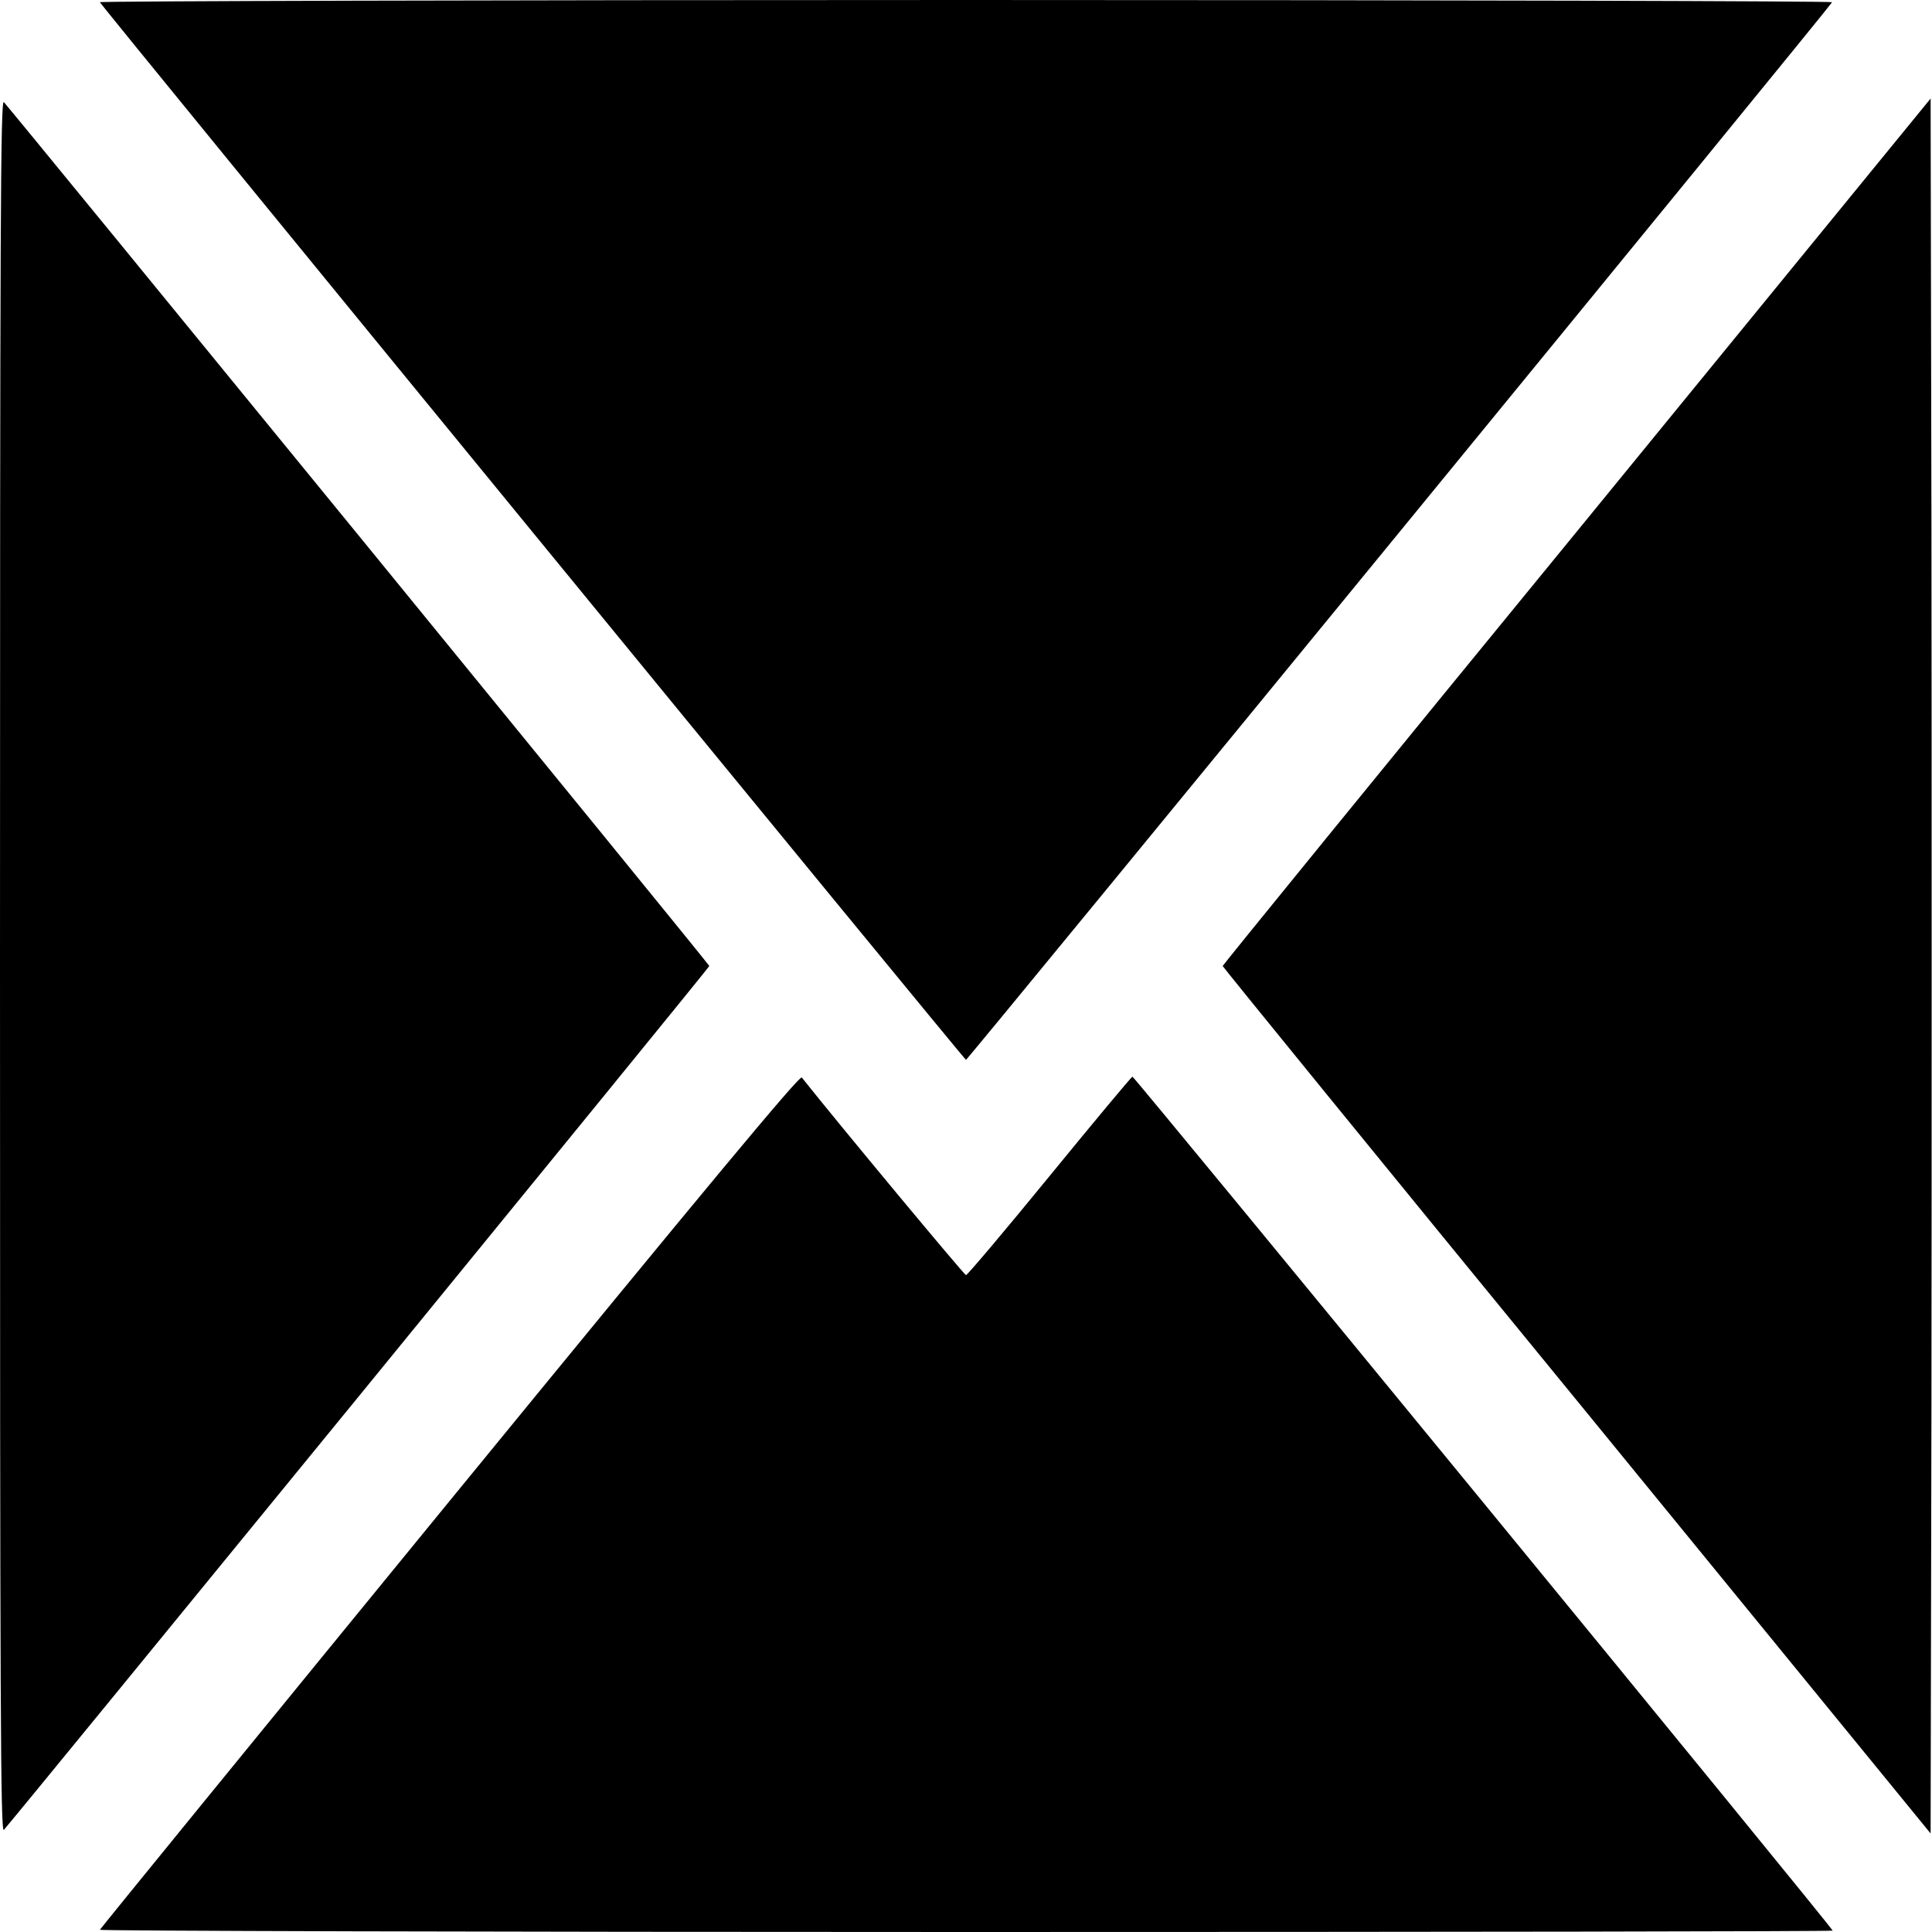
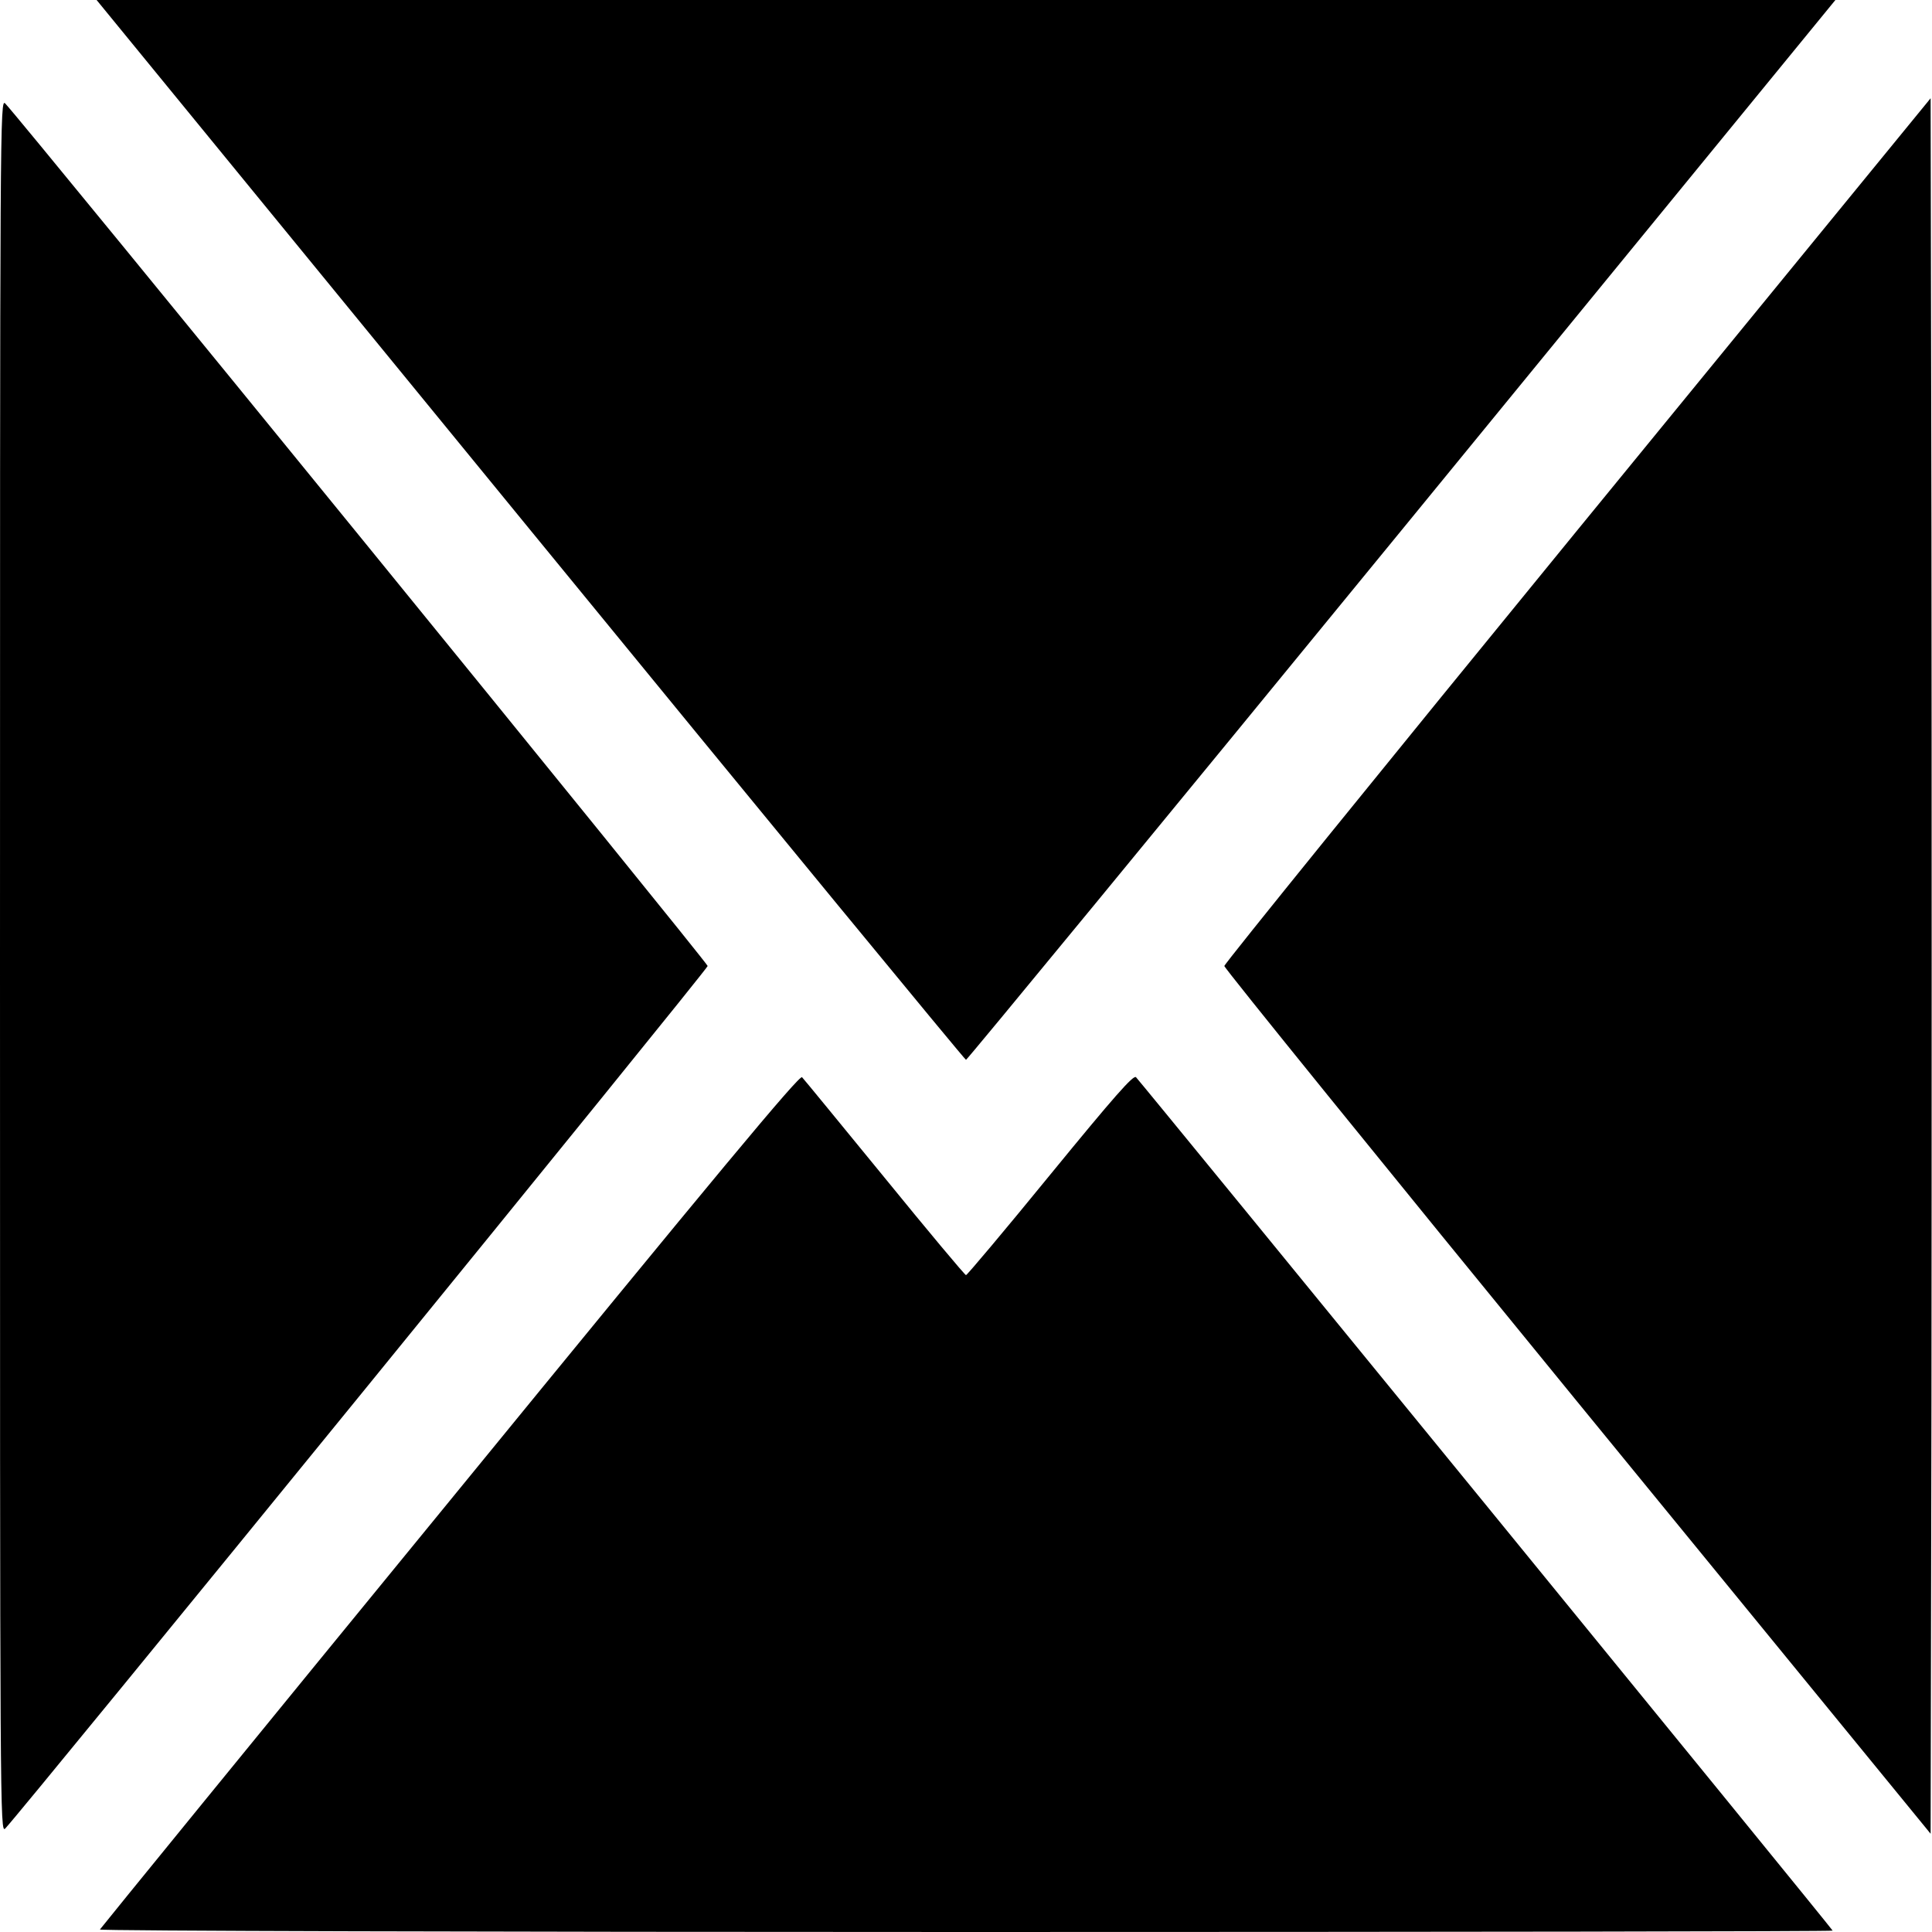
<svg xmlns="http://www.w3.org/2000/svg" version="1.0" width="700pt" height="700pt" viewBox="0 0 700 700" preserveAspectRatio="xMidYMid meet">
  <g transform="translate(0,700) scale(0.1,-0.1)" fill="#000000" stroke="none">
-     <path d="M362 6992 c6 -15 3132 -3832 3138 -3832 6 0 3132 3817 3138 3832 2 4 -1410 8 -3138 8 -1728 0 -3140 -4 -3138 -8z" />
-     <path d="M0 3500 c0 -2713 2 -3142 14 -3130 29 31 2556 3124 2556 3130 0 6 -2527 3099 -2556 3130 -12 12 -14 -417 -14 -3130z" />
-     <path d="M5713 5074 c-706 -862 -1283 -1571 -1283 -1574 0 -3 577 -712 1283 -1574 l1282 -1569 3 1572 c1 864 1 2278 0 3142 l-3 1572 -1282 -1569z" />
-     <path d="M1630 1563 c-696 -851 -1266 -1550 -1268 -1555 -2 -4 1410 -8 3137 -8 1728 0 3141 2 3141 5 0 10 -2530 3095 -2537 3094 -4 -1 -140 -164 -301 -361 -161 -197 -297 -358 -302 -358 -6 0 -460 546 -595 716 -7 10 -343 -394 -1275 -1533z" />
+     <path d="M1921 5080 c864 -1056 1575 -1920 1579 -1920 4 0 715 864 1579 1920 l1571 1920 -3150 0 -3150 0 1571 -1920z" />
+     <path d="M0 3500 c0 -3086 0 -3144 19 -3125 65 68 2545 3113 2545 3125 0 12 -2480 3057 -2545 3125 -19 19 -19 -39 -19 -3125z" />
+     <path d="M5715 5079 c-703 -860 -1279 -1571 -1279 -1579 0 -8 576 -719 1279 -1579 l1280 -1565 3 1572 c1 865 1 2279 0 3144 l-3 1572 -1280 -1565z" />
+     <path d="M1630 1563 c-696 -850 -1266 -1550 -1268 -1554 -2 -5 1407 -9 3137 -9 1728 0 3141 2 3141 5 0 5 -2492 3057 -2524 3092 -9 10 -80 -71 -310 -352 -164 -201 -302 -365 -306 -365 -4 0 -137 159 -295 353 -158 193 -293 358 -299 364 -9 10 -306 -347 -1276 -1534z" />
  </g>
</svg>
